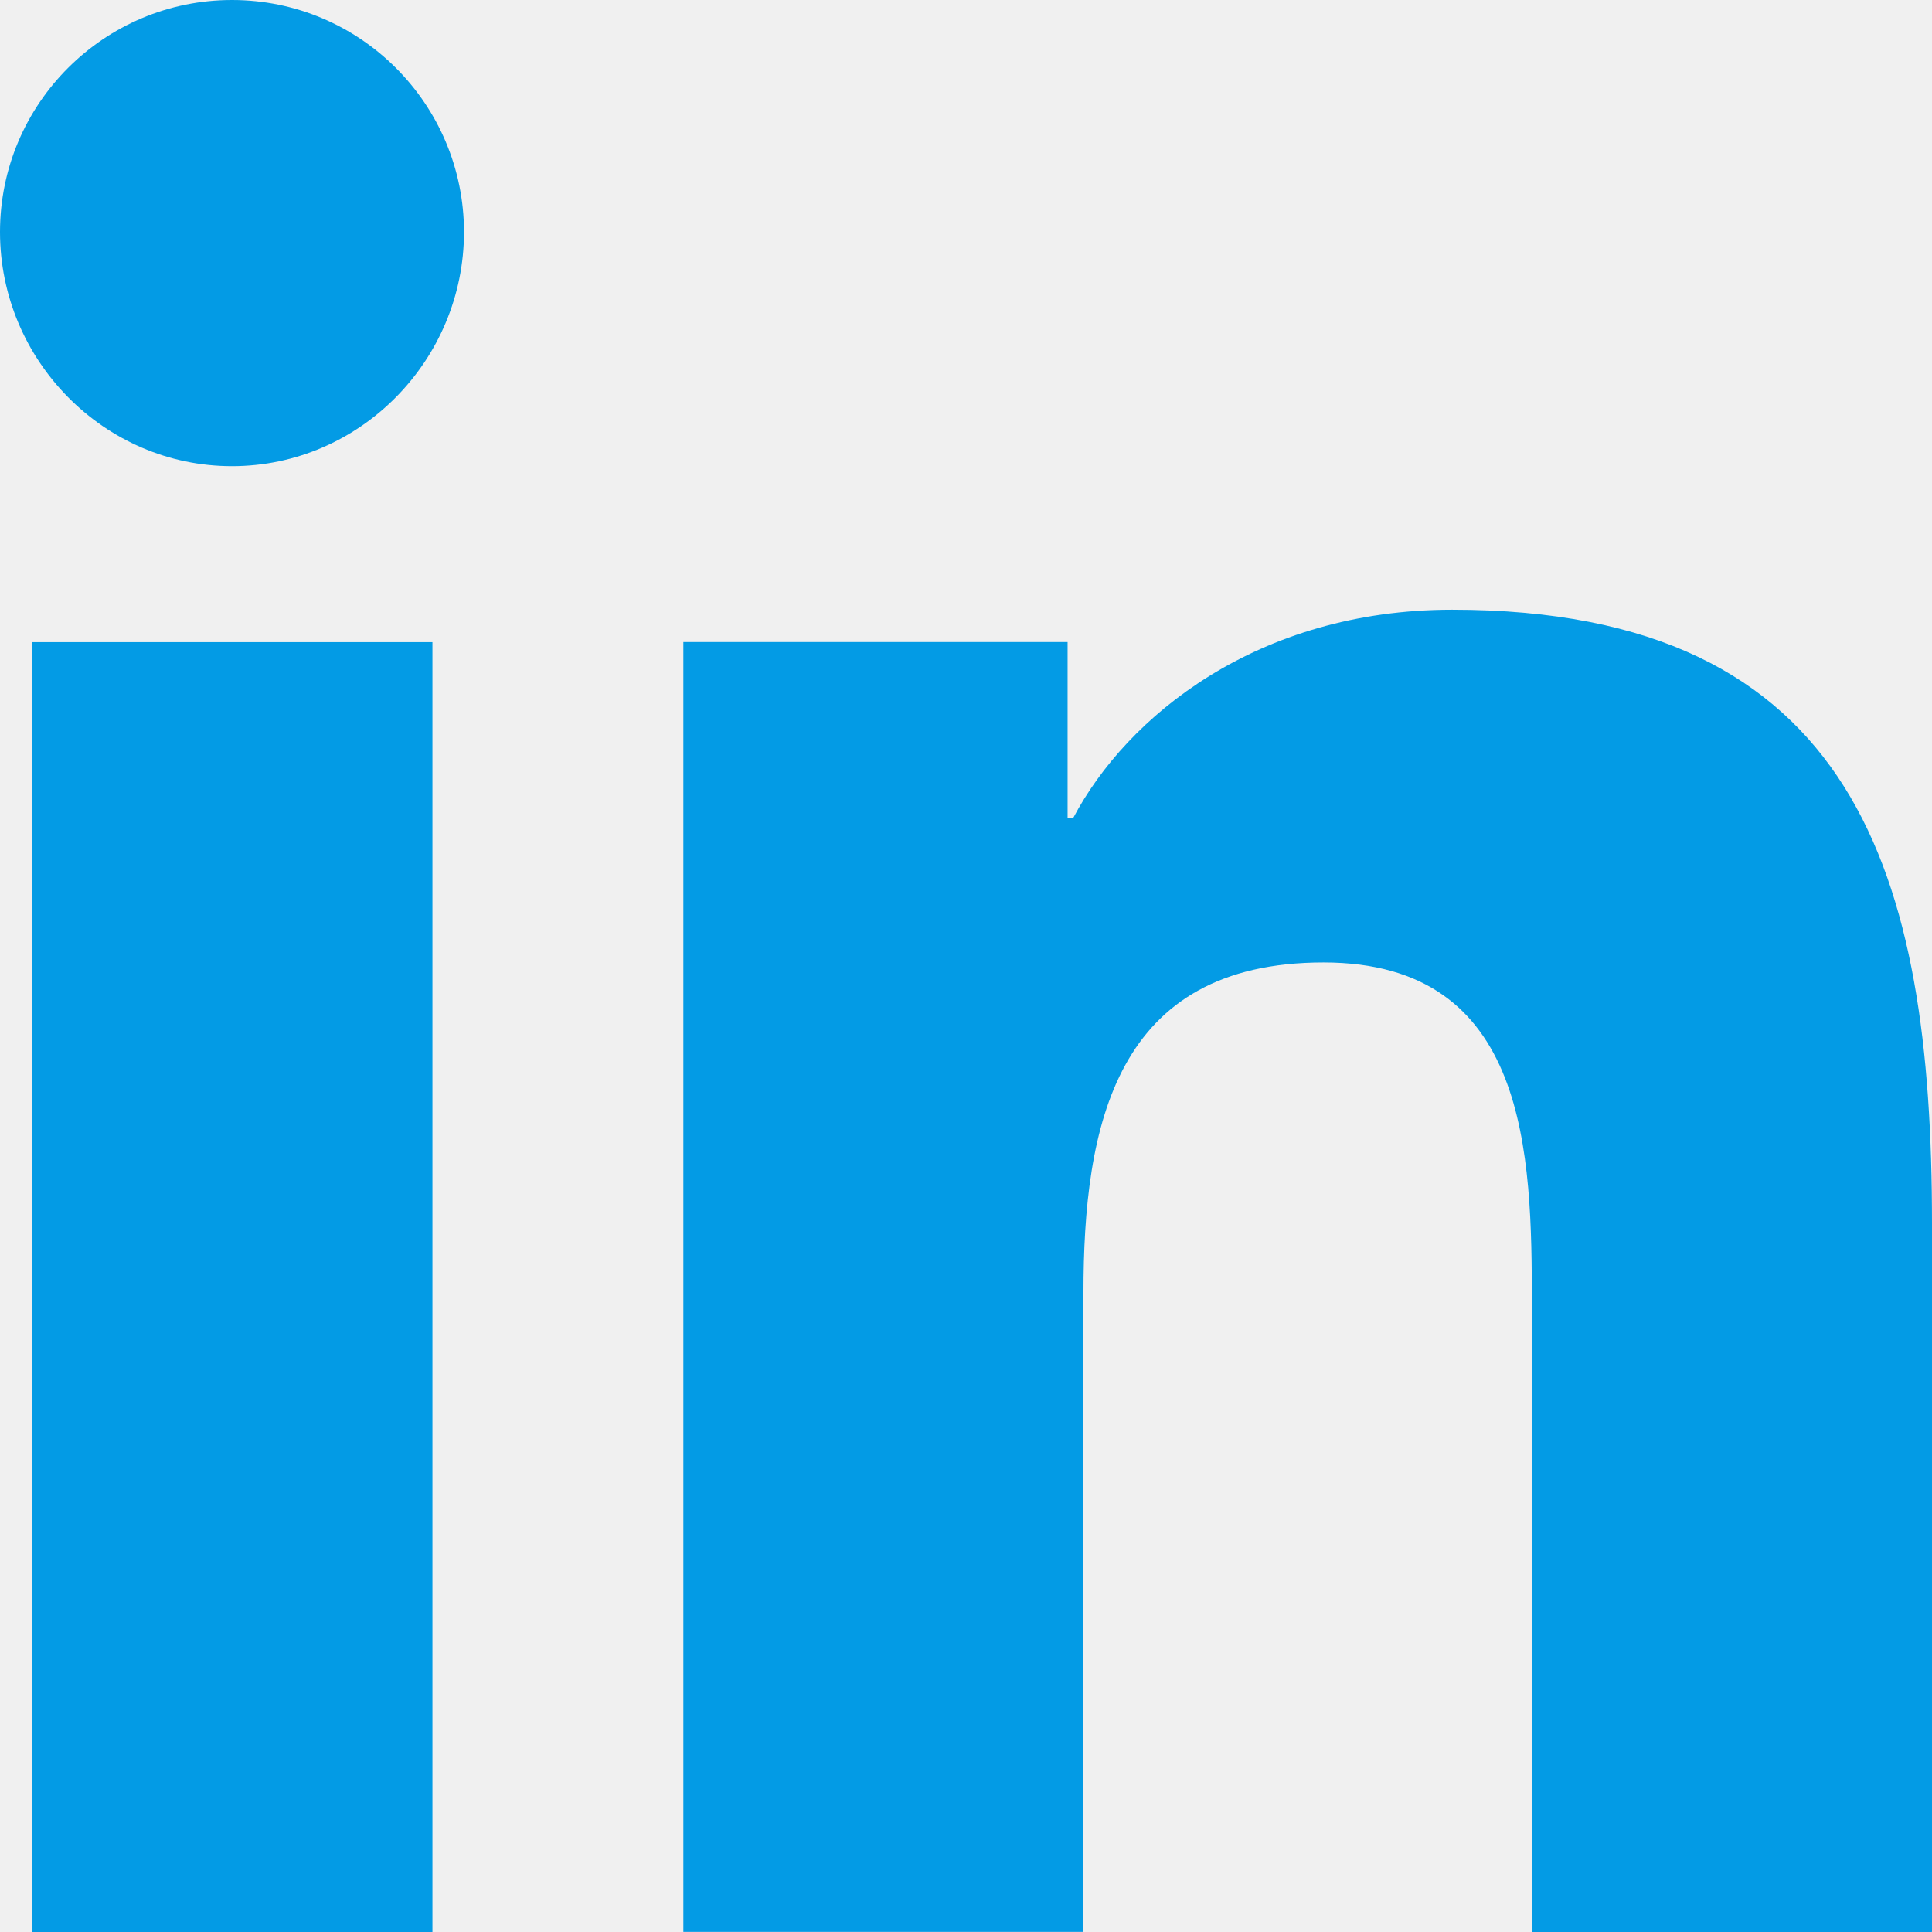
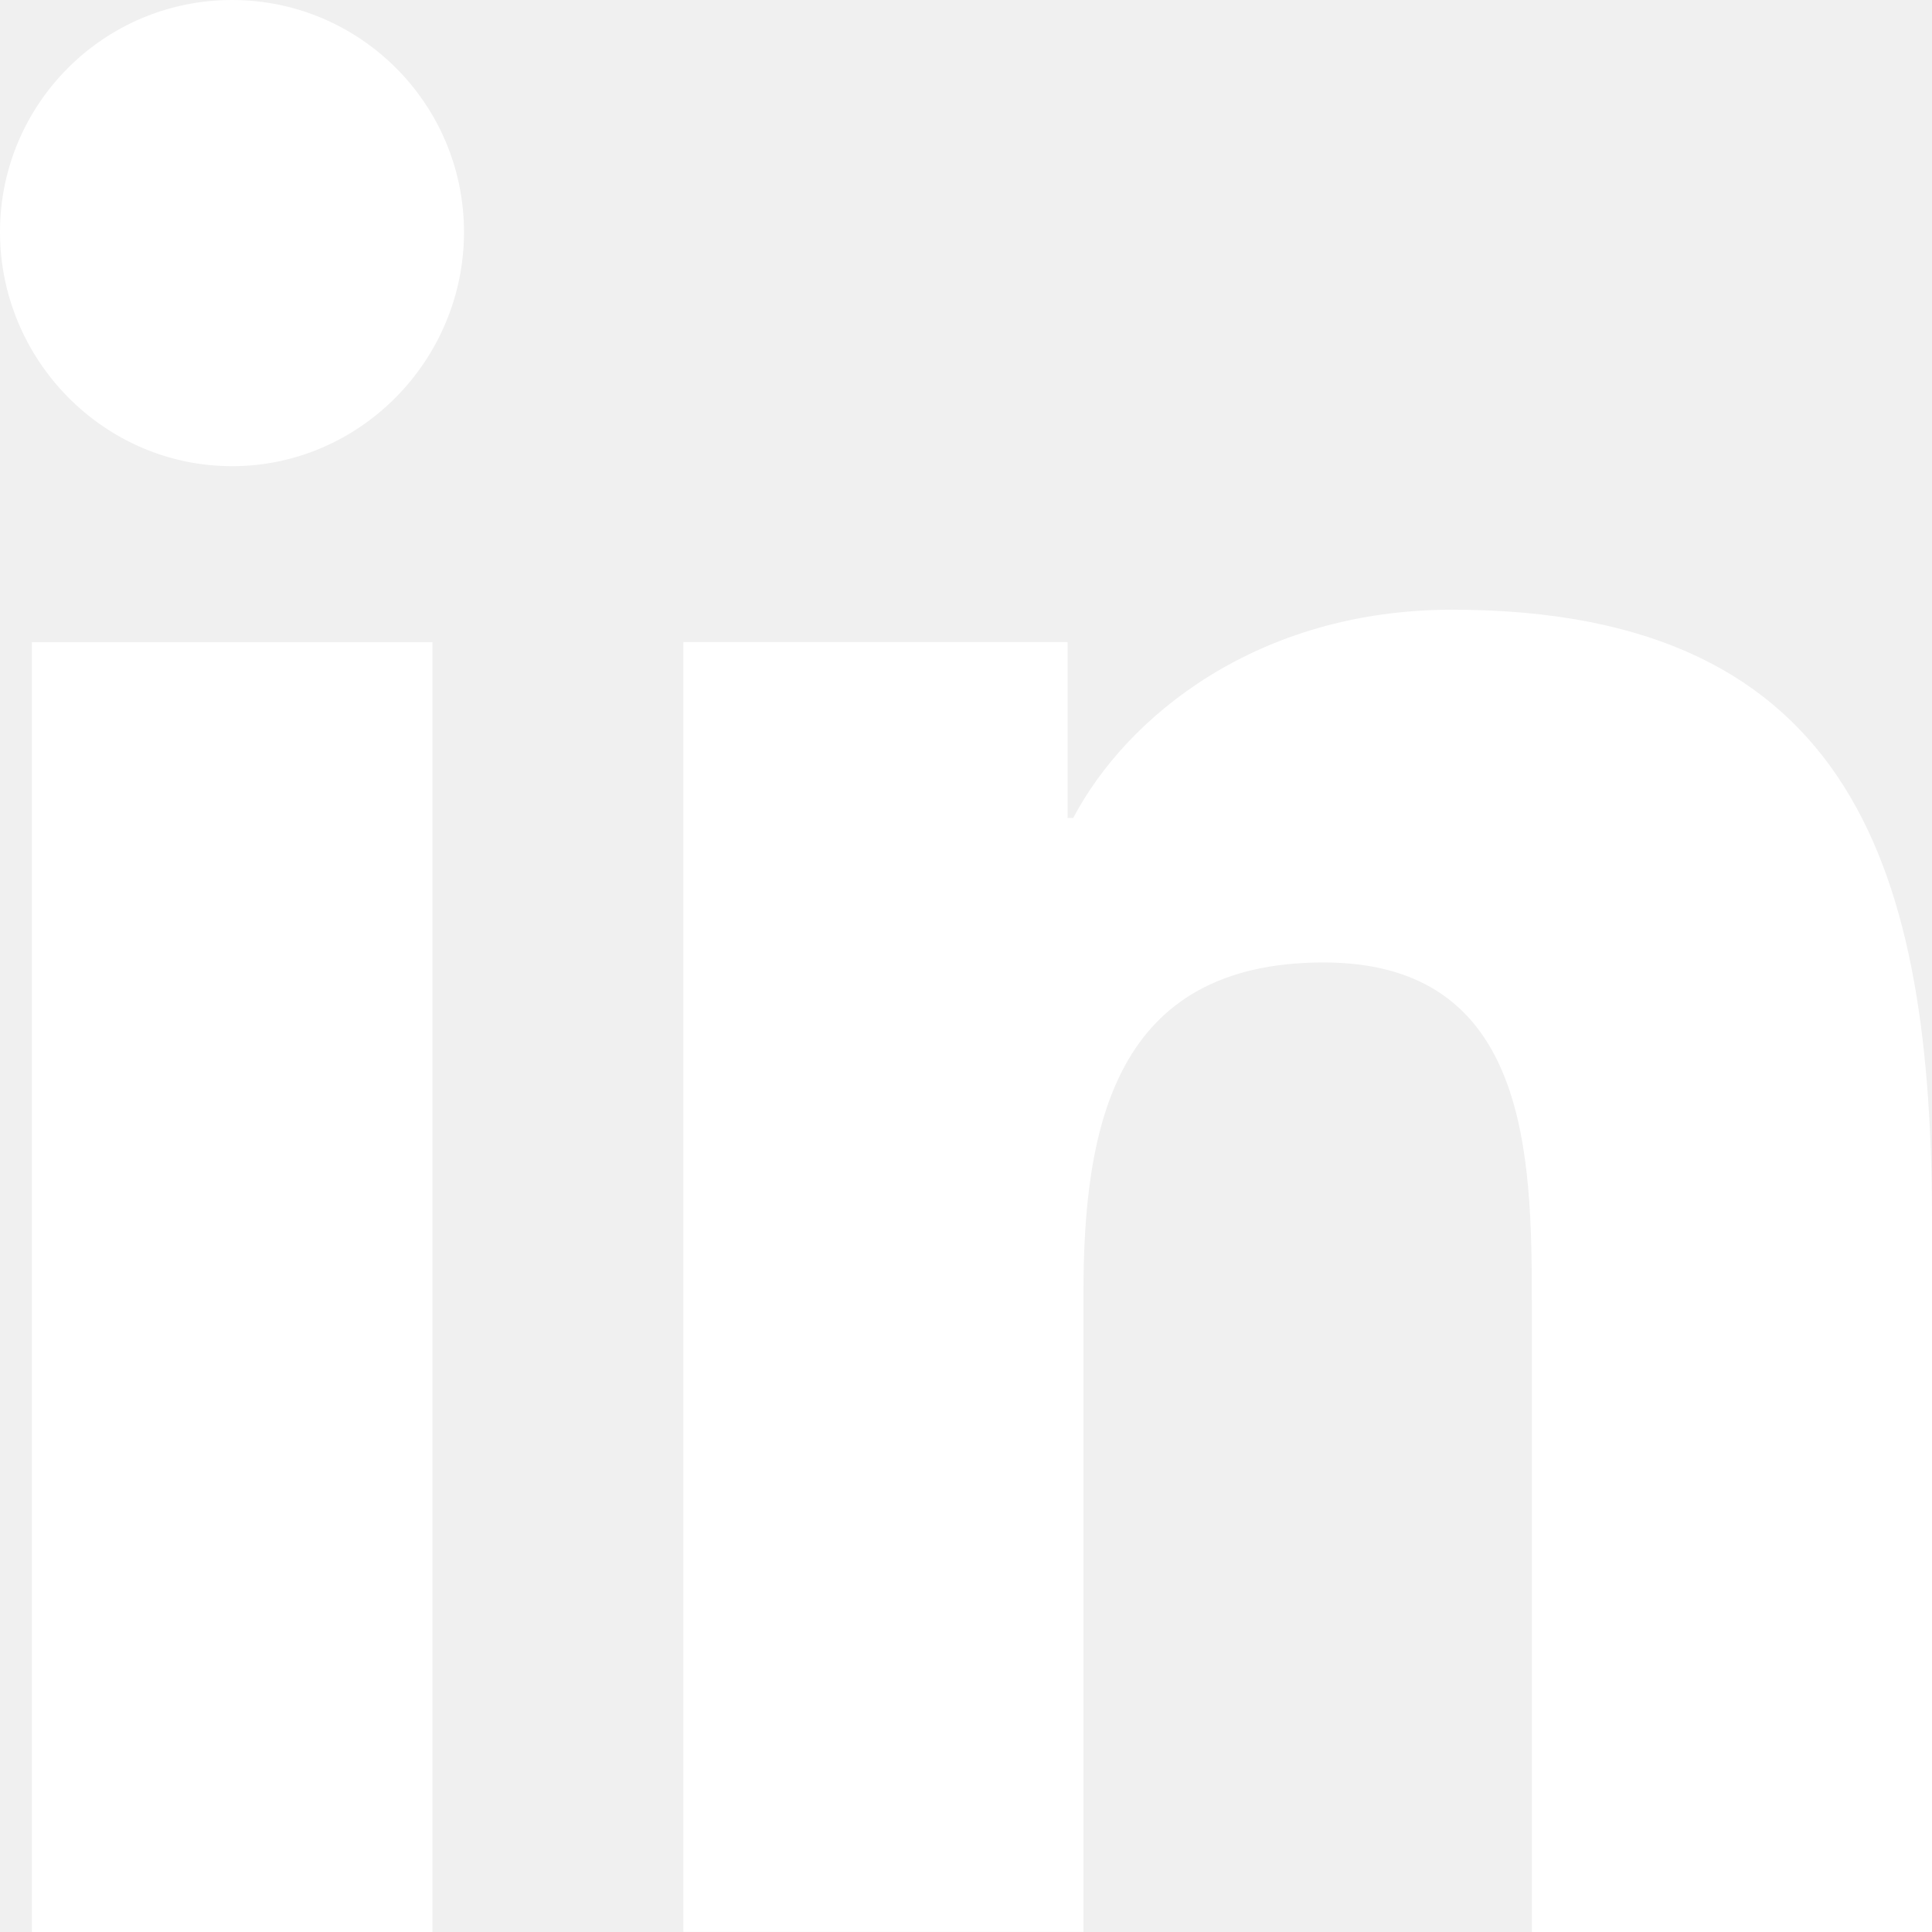
<svg xmlns="http://www.w3.org/2000/svg" enable-background="new 0 0 24 24" height="512" viewBox="0 0 24 24" width="512">
-   <g fill="#039be5">
+   <g fill="#fff">
    <path d="m23.994 24v-.001h.006v-8.802c0-4.306-.927-7.623-5.961-7.623-2.42 0-4.044 1.328-4.707 2.587h-.07v-2.185h-4.773v16.023h4.97v-7.934c0-2.089.396-4.109 2.983-4.109 2.549 0 2.587 2.384 2.587 4.243v7.801z" />
    <path d="m.396 7.977h4.976v16.023h-4.976z" />
    <path d="m2.882 0c-1.591 0-2.882 1.291-2.882 2.882s1.291 2.909 2.882 2.909 2.882-1.318 2.882-2.909c-.001-1.591-1.292-2.882-2.882-2.882z" />
  </g>
</svg>
